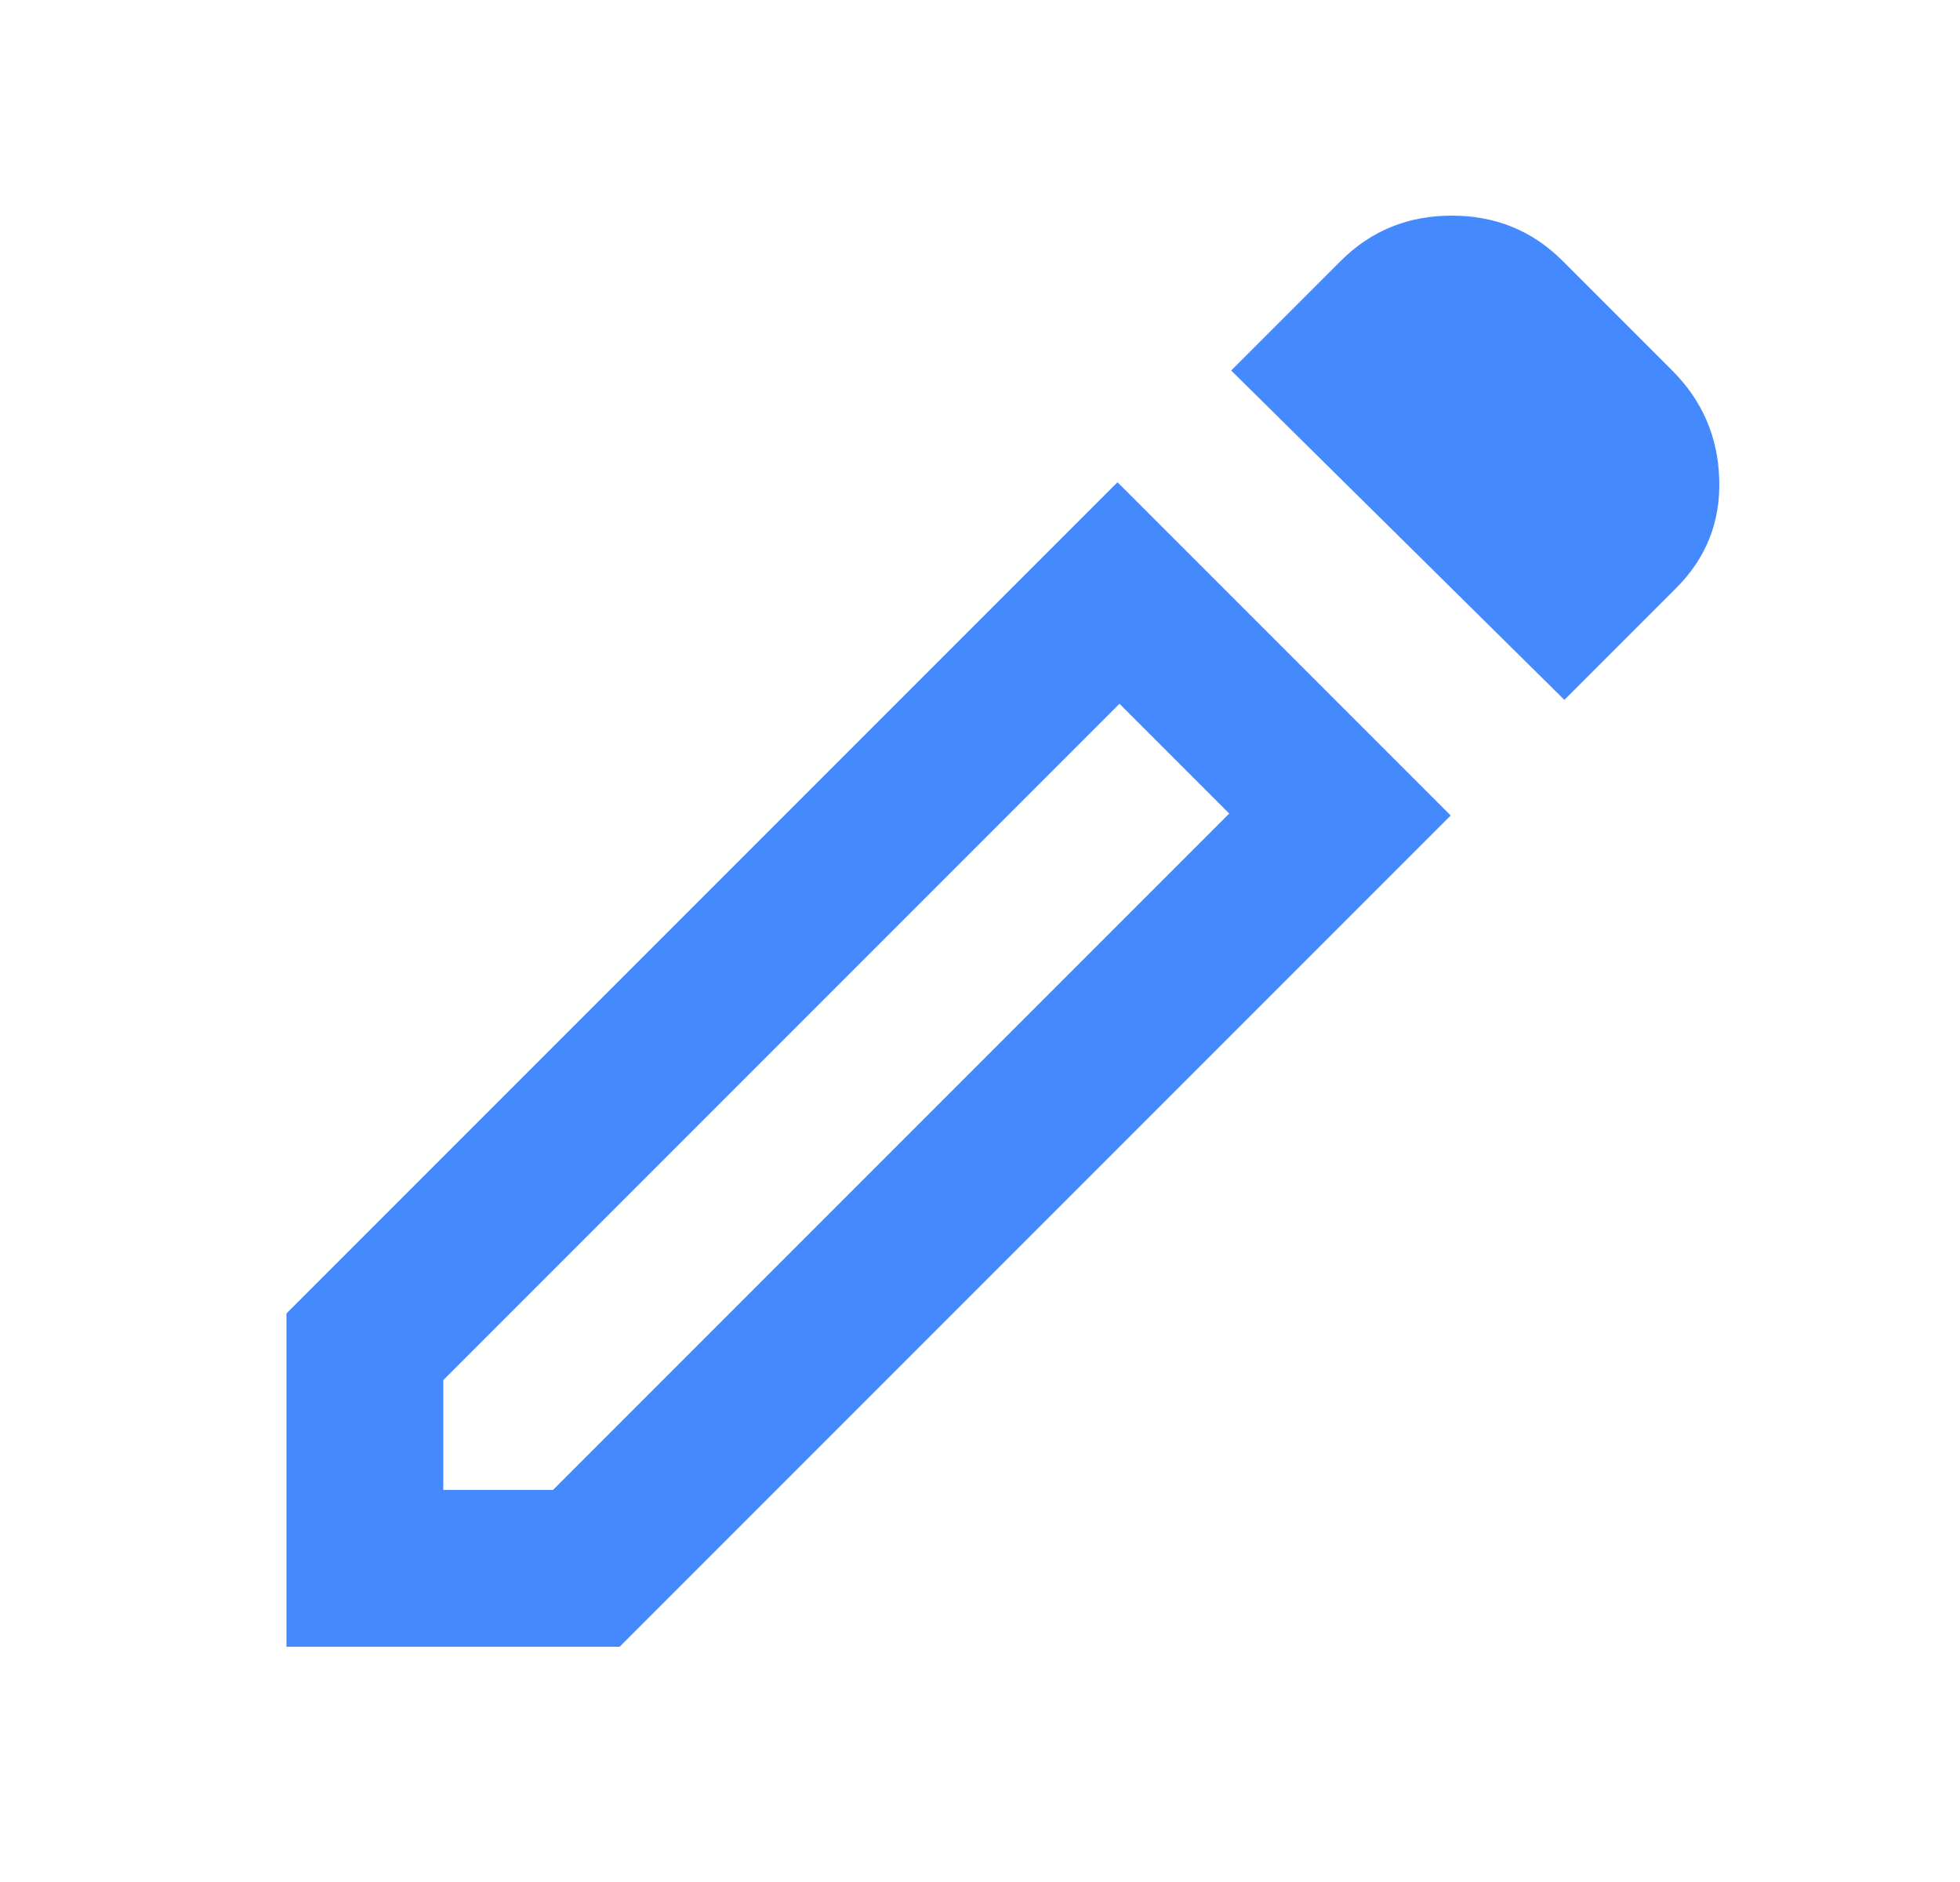
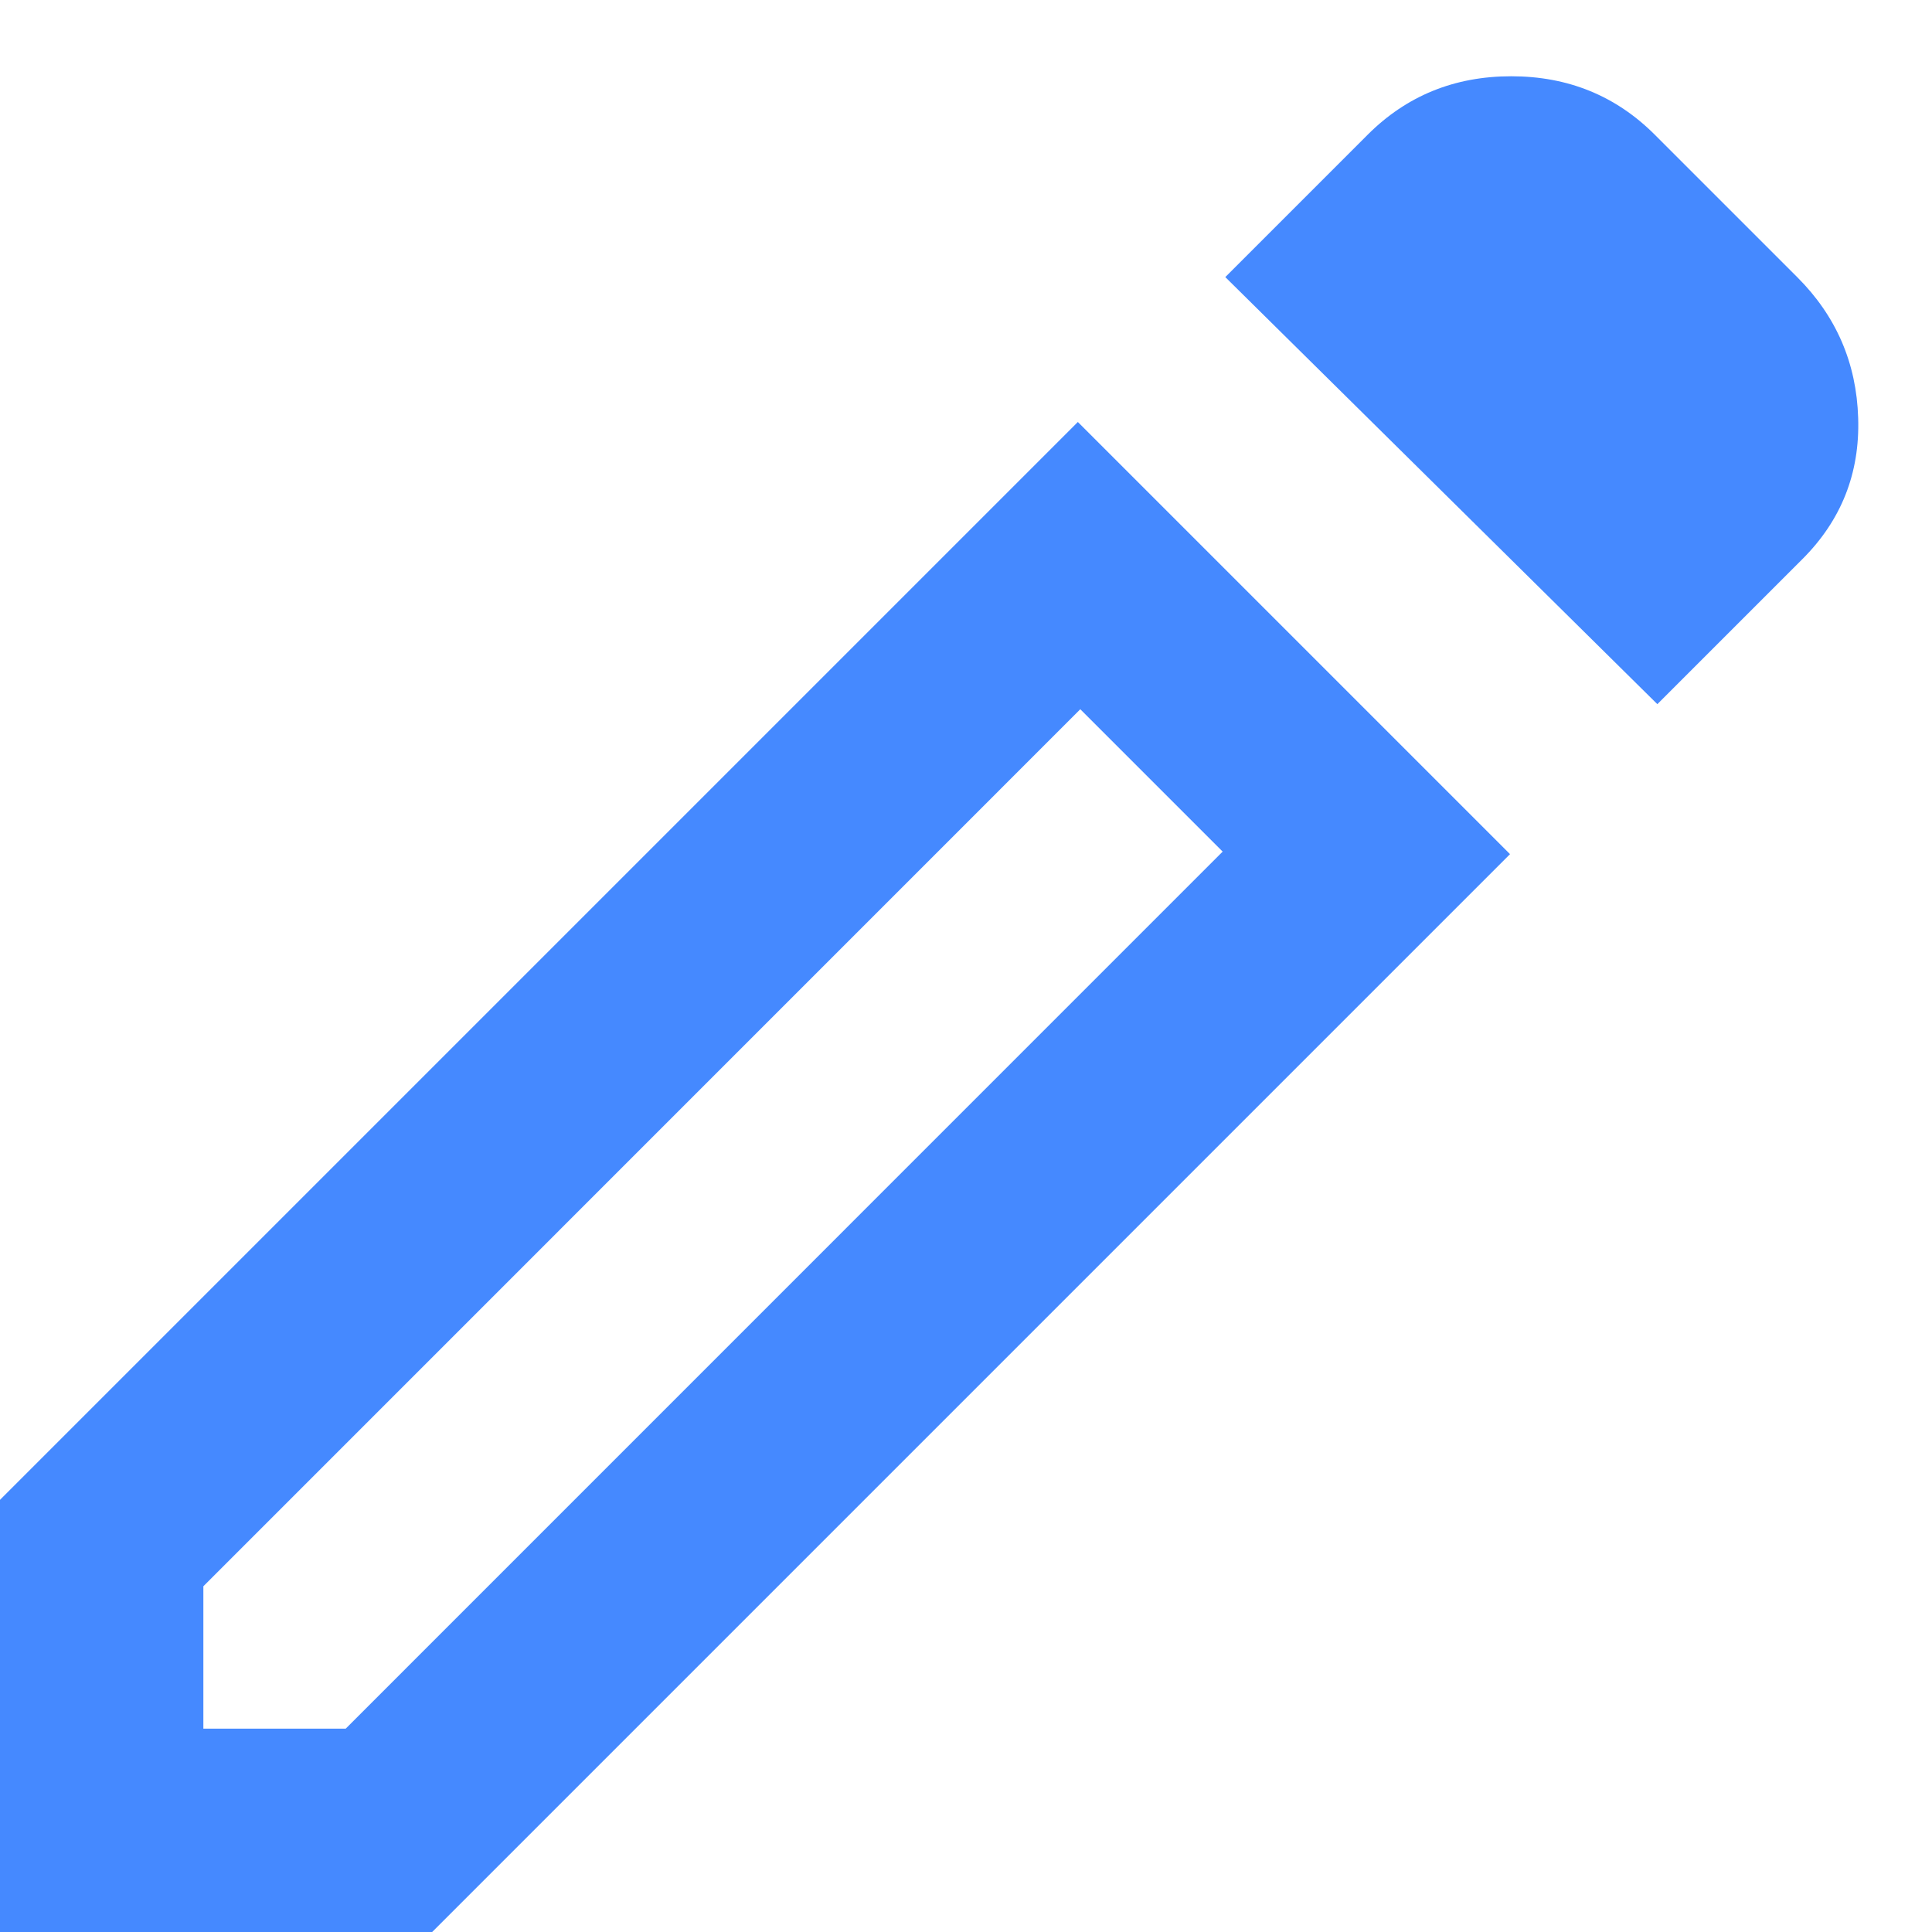
- <svg xmlns="http://www.w3.org/2000/svg" width="25" height="24" viewBox="0 0 25 24" fill="none">
-   <mask id="mask0_57236_2908" style="mask-type:alpha" maskUnits="userSpaceOnUse" x="0" y="0" width="25" height="24">
-     <rect x="0.654" width="24" height="24" fill="#D9D9D9" />
-   </mask>
-   <g mask="url(#mask0_57236_2908)">
-     <path d="M5.654 19H7.054L15.679 10.375L14.279 8.975L5.654 17.6V19ZM19.954 8.925L15.704 4.725L17.104 3.325C17.488 2.942 17.959 2.75 18.517 2.75C19.075 2.75 19.546 2.942 19.929 3.325L21.329 4.725C21.713 5.108 21.913 5.571 21.929 6.112C21.946 6.654 21.763 7.117 21.379 7.5L19.954 8.925ZM18.504 10.4L7.904 21H3.654V16.75L14.254 6.15L18.504 10.4Z" fill="#4589FF" />
-   </g>
+ <svg xmlns="http://www.w3.org/2000/svg" width="19" height="19" viewBox="0 0 19 19" fill="none">
+   <path d="M2 17H3.4L12.024 8.375L10.624 6.975L2 15.6V17ZM16.299 6.925L12.05 2.725L13.45 1.325C13.833 0.942 14.304 0.75 14.862 0.75C15.42 0.75 15.891 0.942 16.274 1.325L17.674 2.725C18.058 3.108 18.258 3.571 18.274 4.112C18.291 4.654 18.108 5.117 17.724 5.5L16.299 6.925ZM14.85 8.4L4.25 19H-0V14.75L10.6 4.15L14.85 8.4Z" fill="#4589FF" />
</svg>
